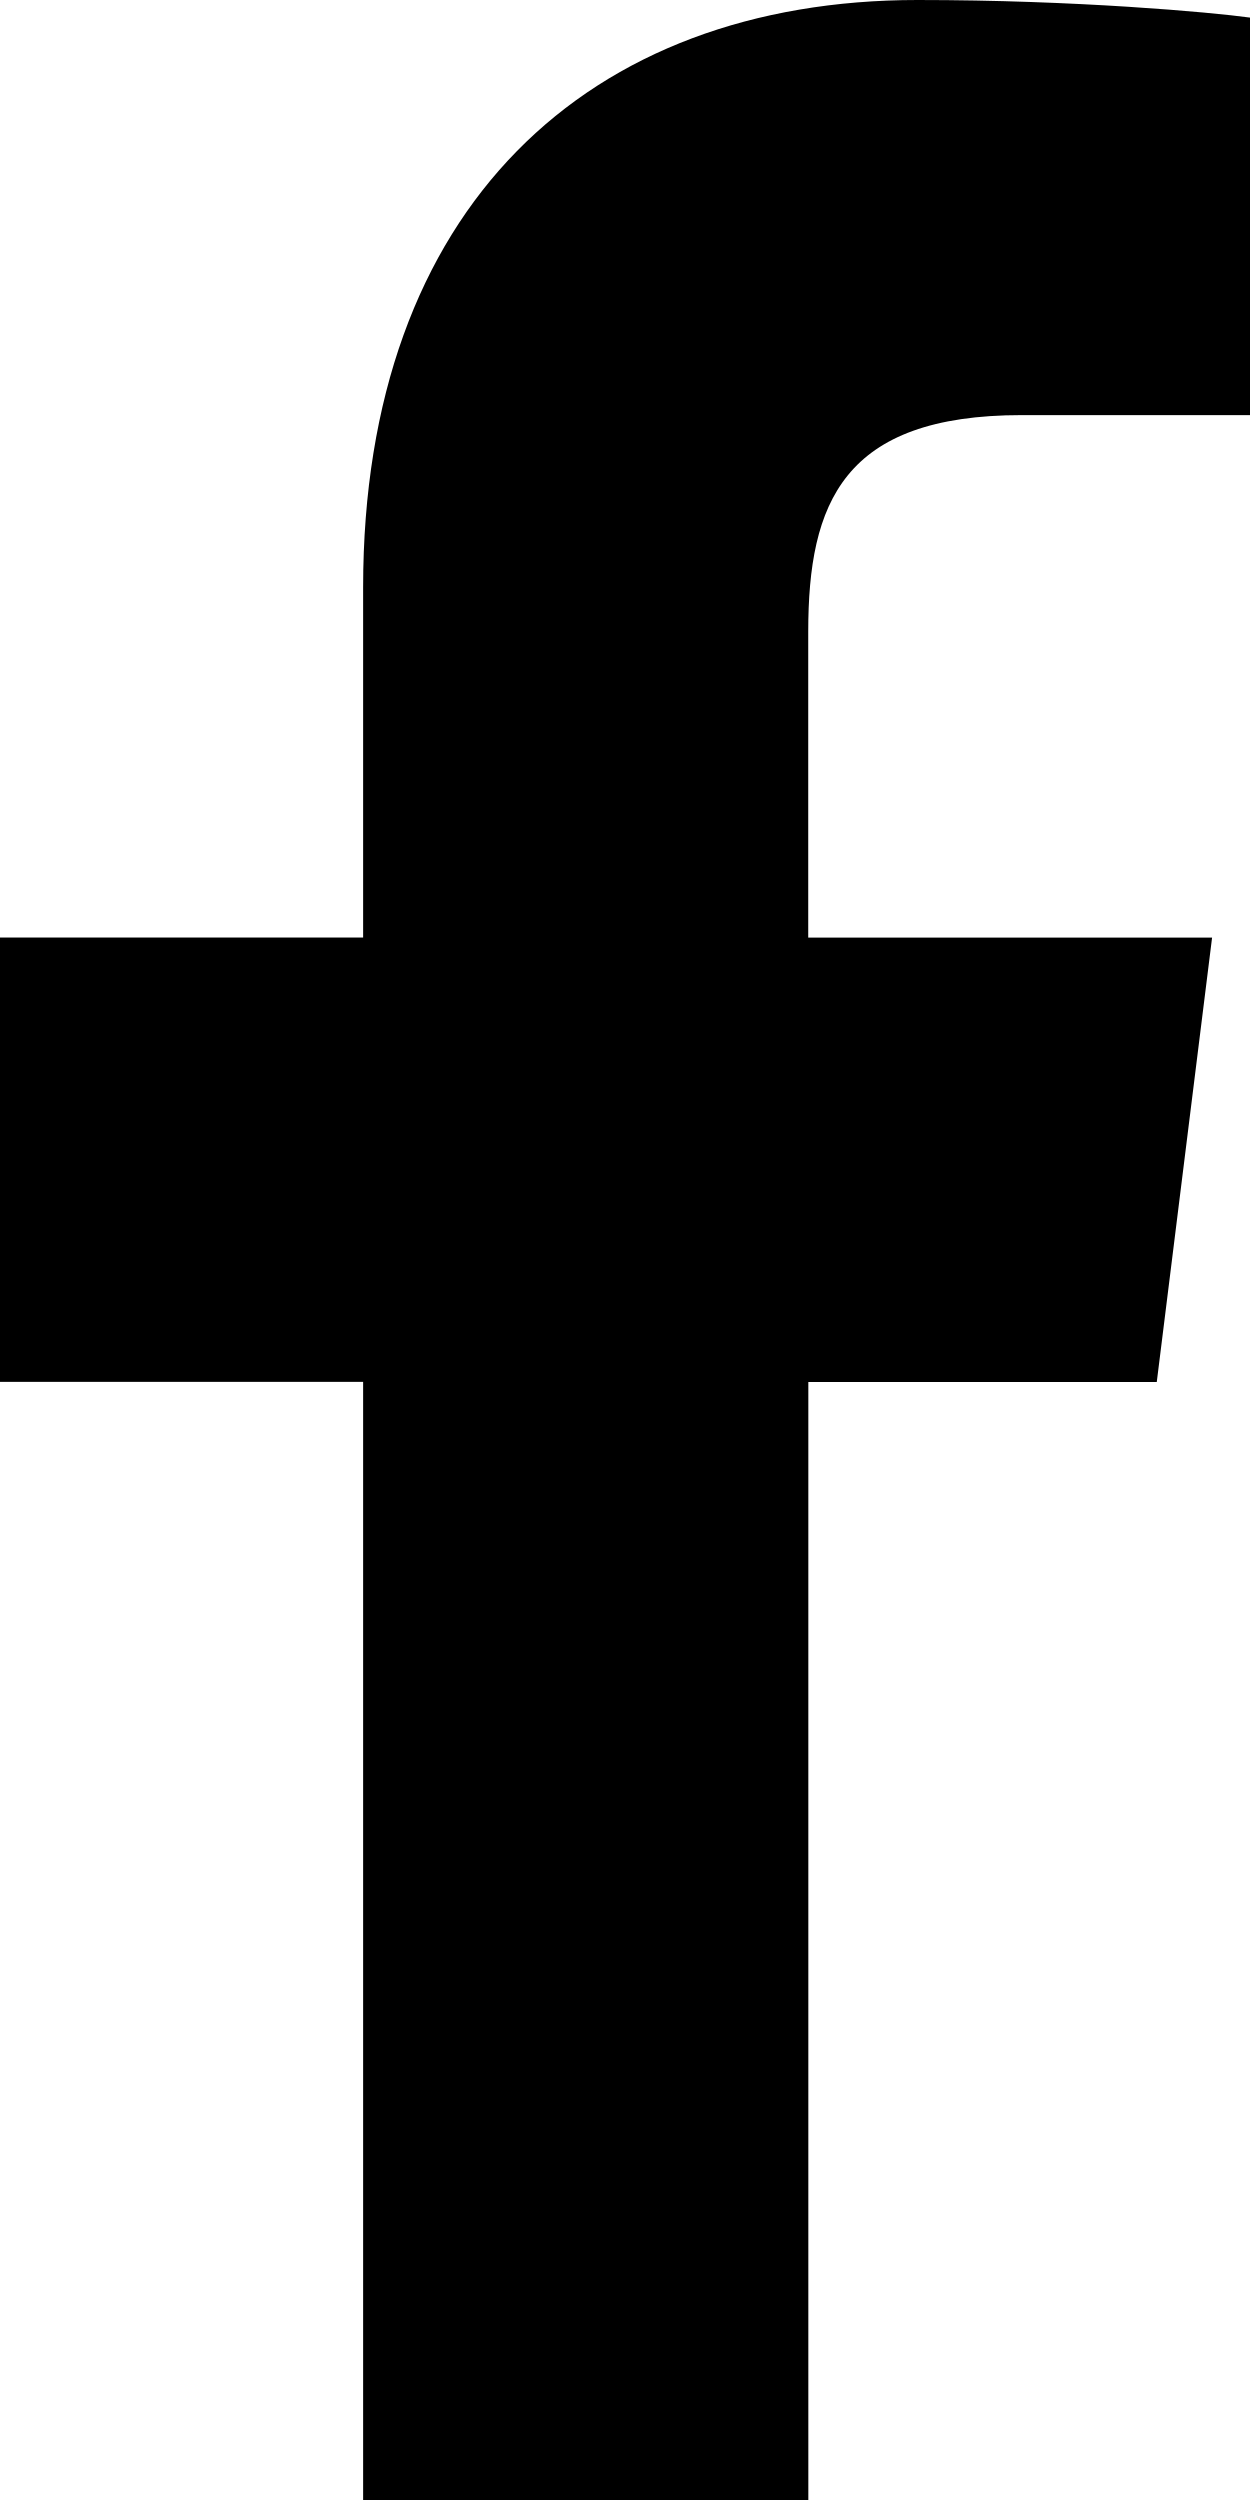
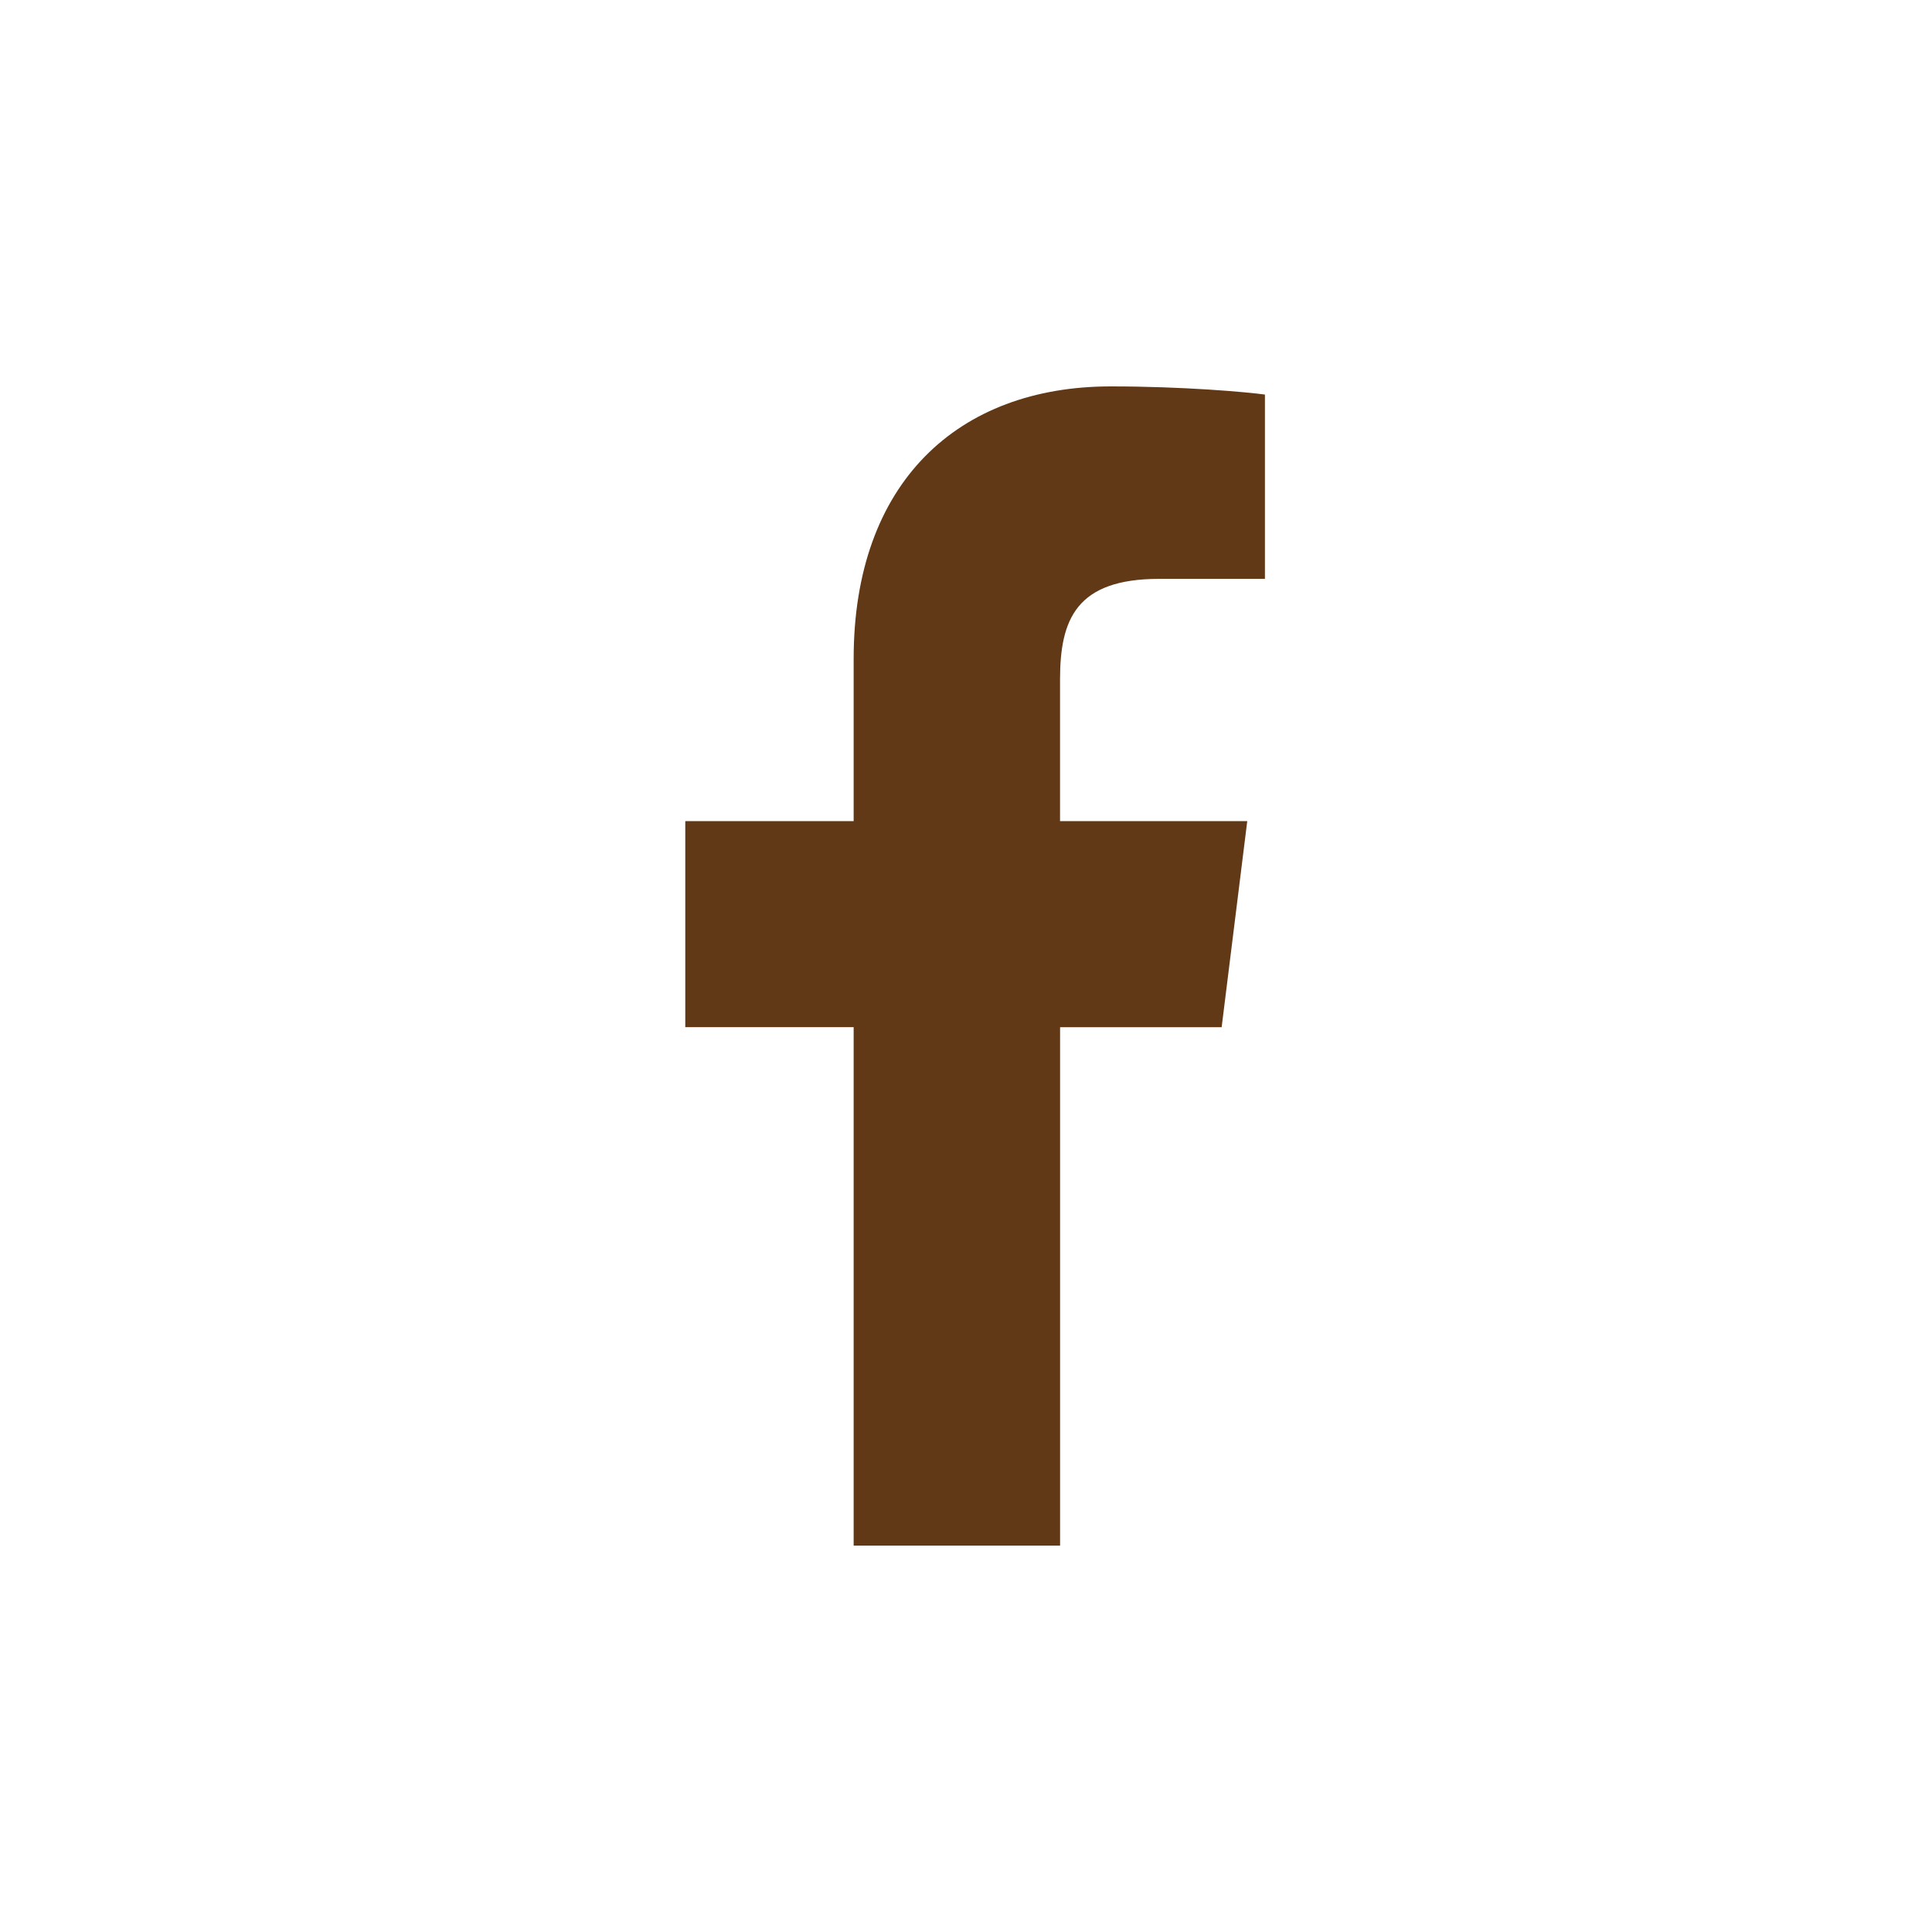
- <svg xmlns="http://www.w3.org/2000/svg" class="icon icon-facebook" width="12" height="24" viewBox="0 0 12 24" fill="none">
-   <path d="M9.81 3.985H12.001V0.169C11.623 0.117 10.323 0 8.809 0C5.65 0 3.486 1.987 3.486 5.639V9H0V13.266H3.486V24H7.76V13.267H11.105L11.636 9.001H7.759V6.062C7.76 4.829 8.092 3.985 9.81 3.985Z" fill="currentColor" />
+ <svg xmlns="http://www.w3.org/2000/svg" width="40" height="40" viewBox="0 0 40 40" fill="none">
+   <path d="M23.997 11.985H26.189V8.169C25.811 8.117 24.511 8 22.997 8C19.837 8 17.674 9.987 17.674 13.639V17H14.188V21.266H17.674V32H21.948V21.267H25.293L25.823 17.001H21.947V14.062C21.948 12.829 22.279 11.985 23.997 11.985Z" fill="#613916" />
</svg>
